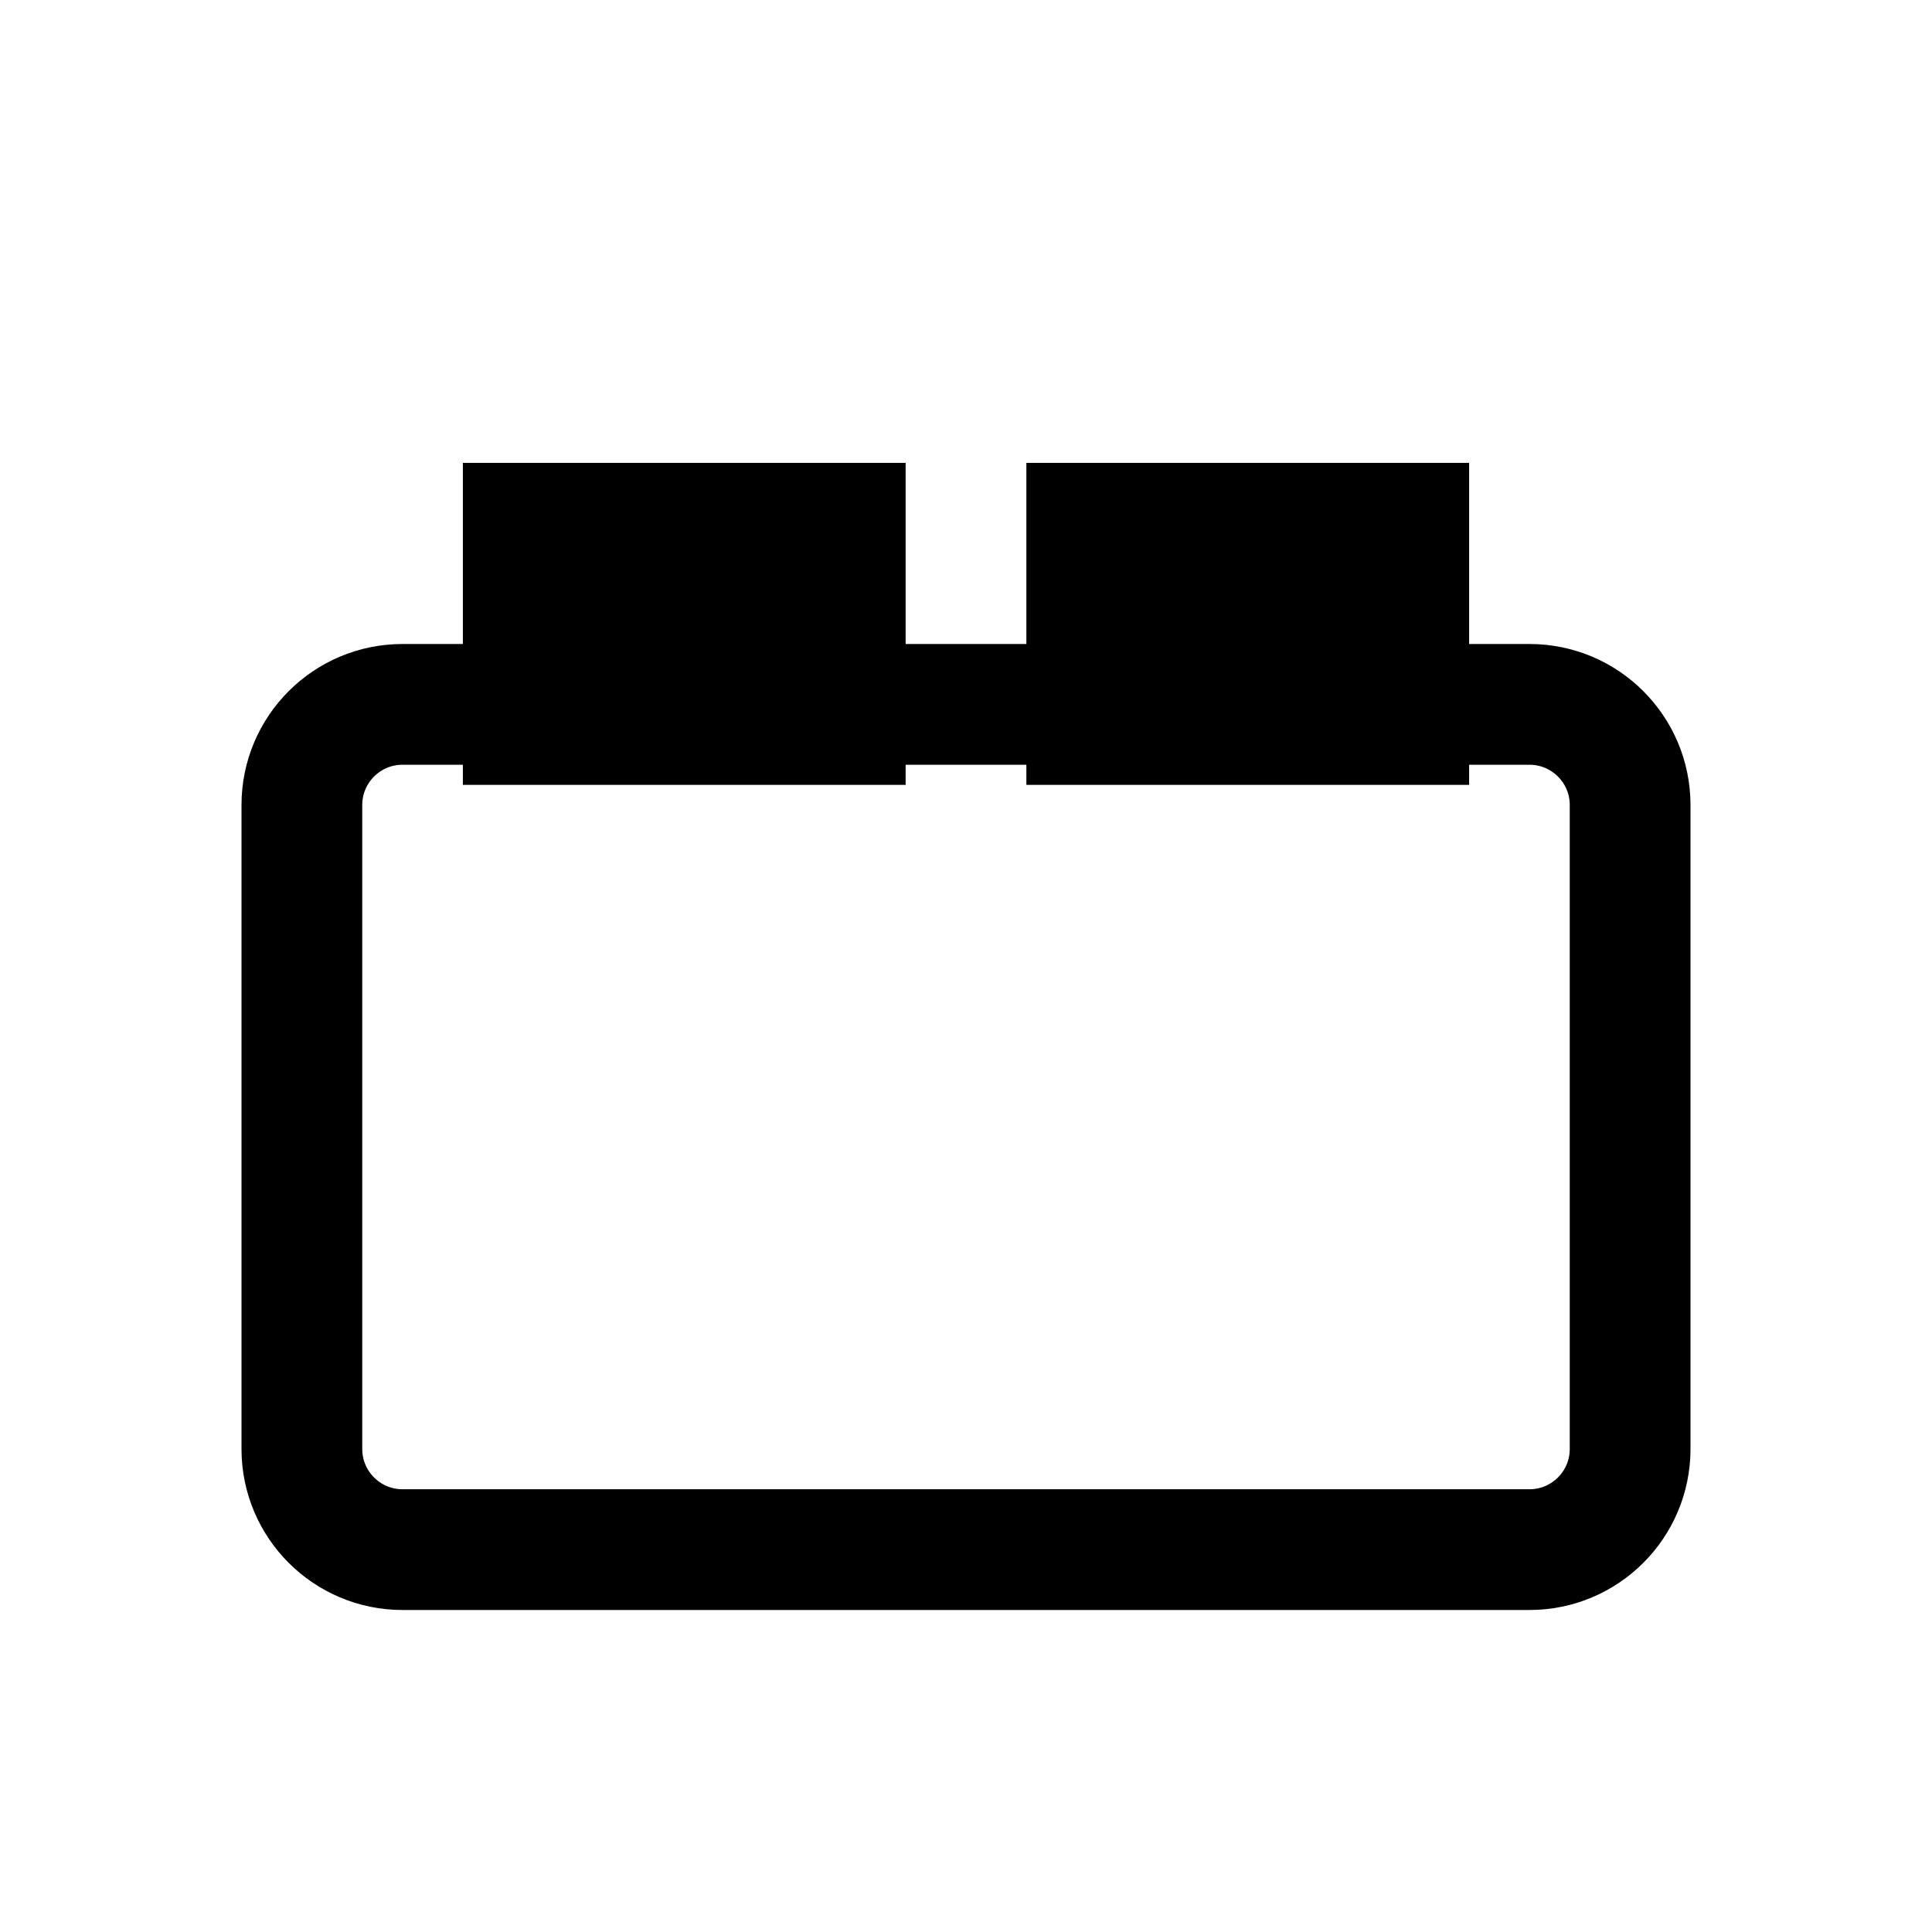
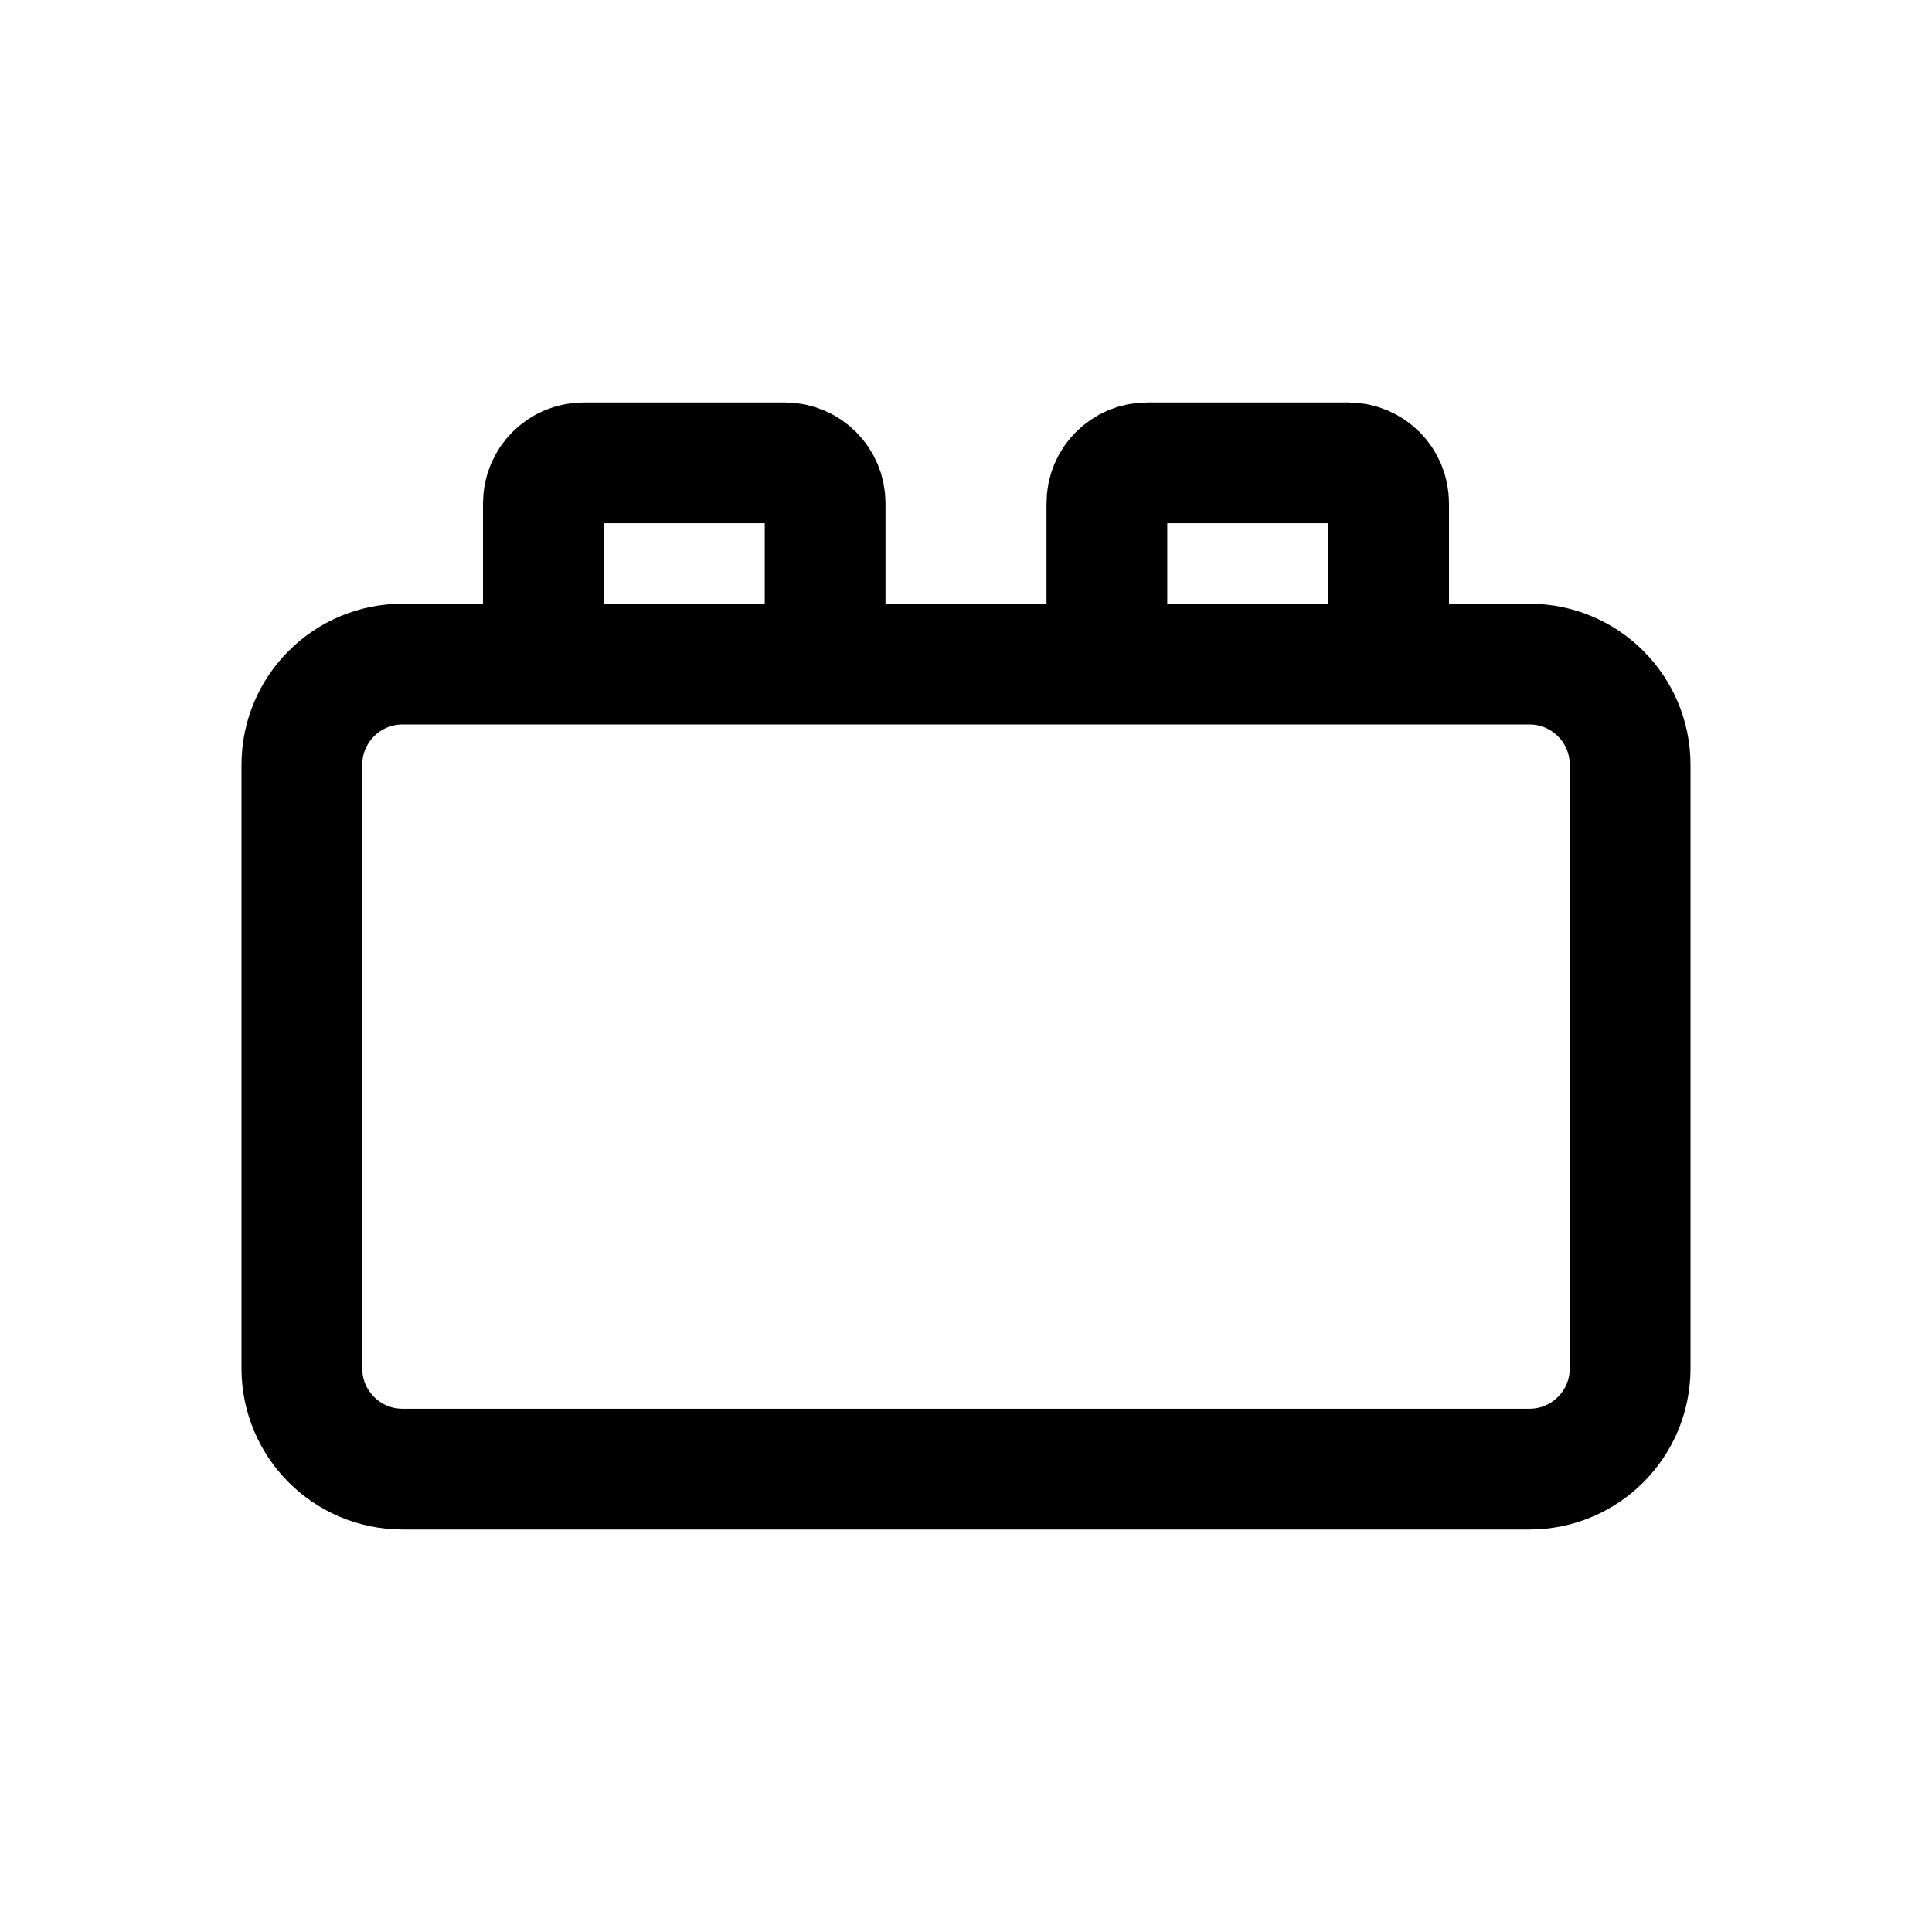
<svg xmlns="http://www.w3.org/2000/svg" viewBox="0 0 24 24" style="fill: none" stroke="currentColor" stroke-width="1.5">
-   <path d="M3.75 10C3.75 9.31 4.31 8.75 5 8.75H19C19.69 8.75 20.25 9.31 20.25 10V18C20.25 18.69 19.69 19.25 19 19.25H5C4.31 19.25 3.75 18.69 3.75 18V10Z" vector-effect="non-scaling-stroke" />
-   <path d="M10.5 6.5V9H6.5V6.5H10.5ZM17.5 6.5V9H13.5V6.5H17.5Z" fill="currentColor" vector-effect="non-scaling-stroke" />
+   <path d="M6.75 8.25H5C4.31 8.25 3.75 8.81 3.75 9.5V17C3.75 17.69 4.31 18.25 5 18.25H19C19.69 18.25 20.25 17.69 20.25 17V9.5C20.25 8.81 19.69 8.25 19 8.25H17.25M6.75 8.25V6.25C6.75 5.974 6.974 5.75 7.25 5.75H9.75C10.026 5.75 10.25 5.974 10.25 6.25V8.25M6.75 8.25H10.25M10.25 8.25H13.75M13.75 8.25V6.25C13.75 5.974 13.974 5.75 14.25 5.75H16.75C17.026 5.75 17.25 5.974 17.25 6.25V8.25M13.75 8.25H17.25" vector-effect="non-scaling-stroke" />
</svg>
